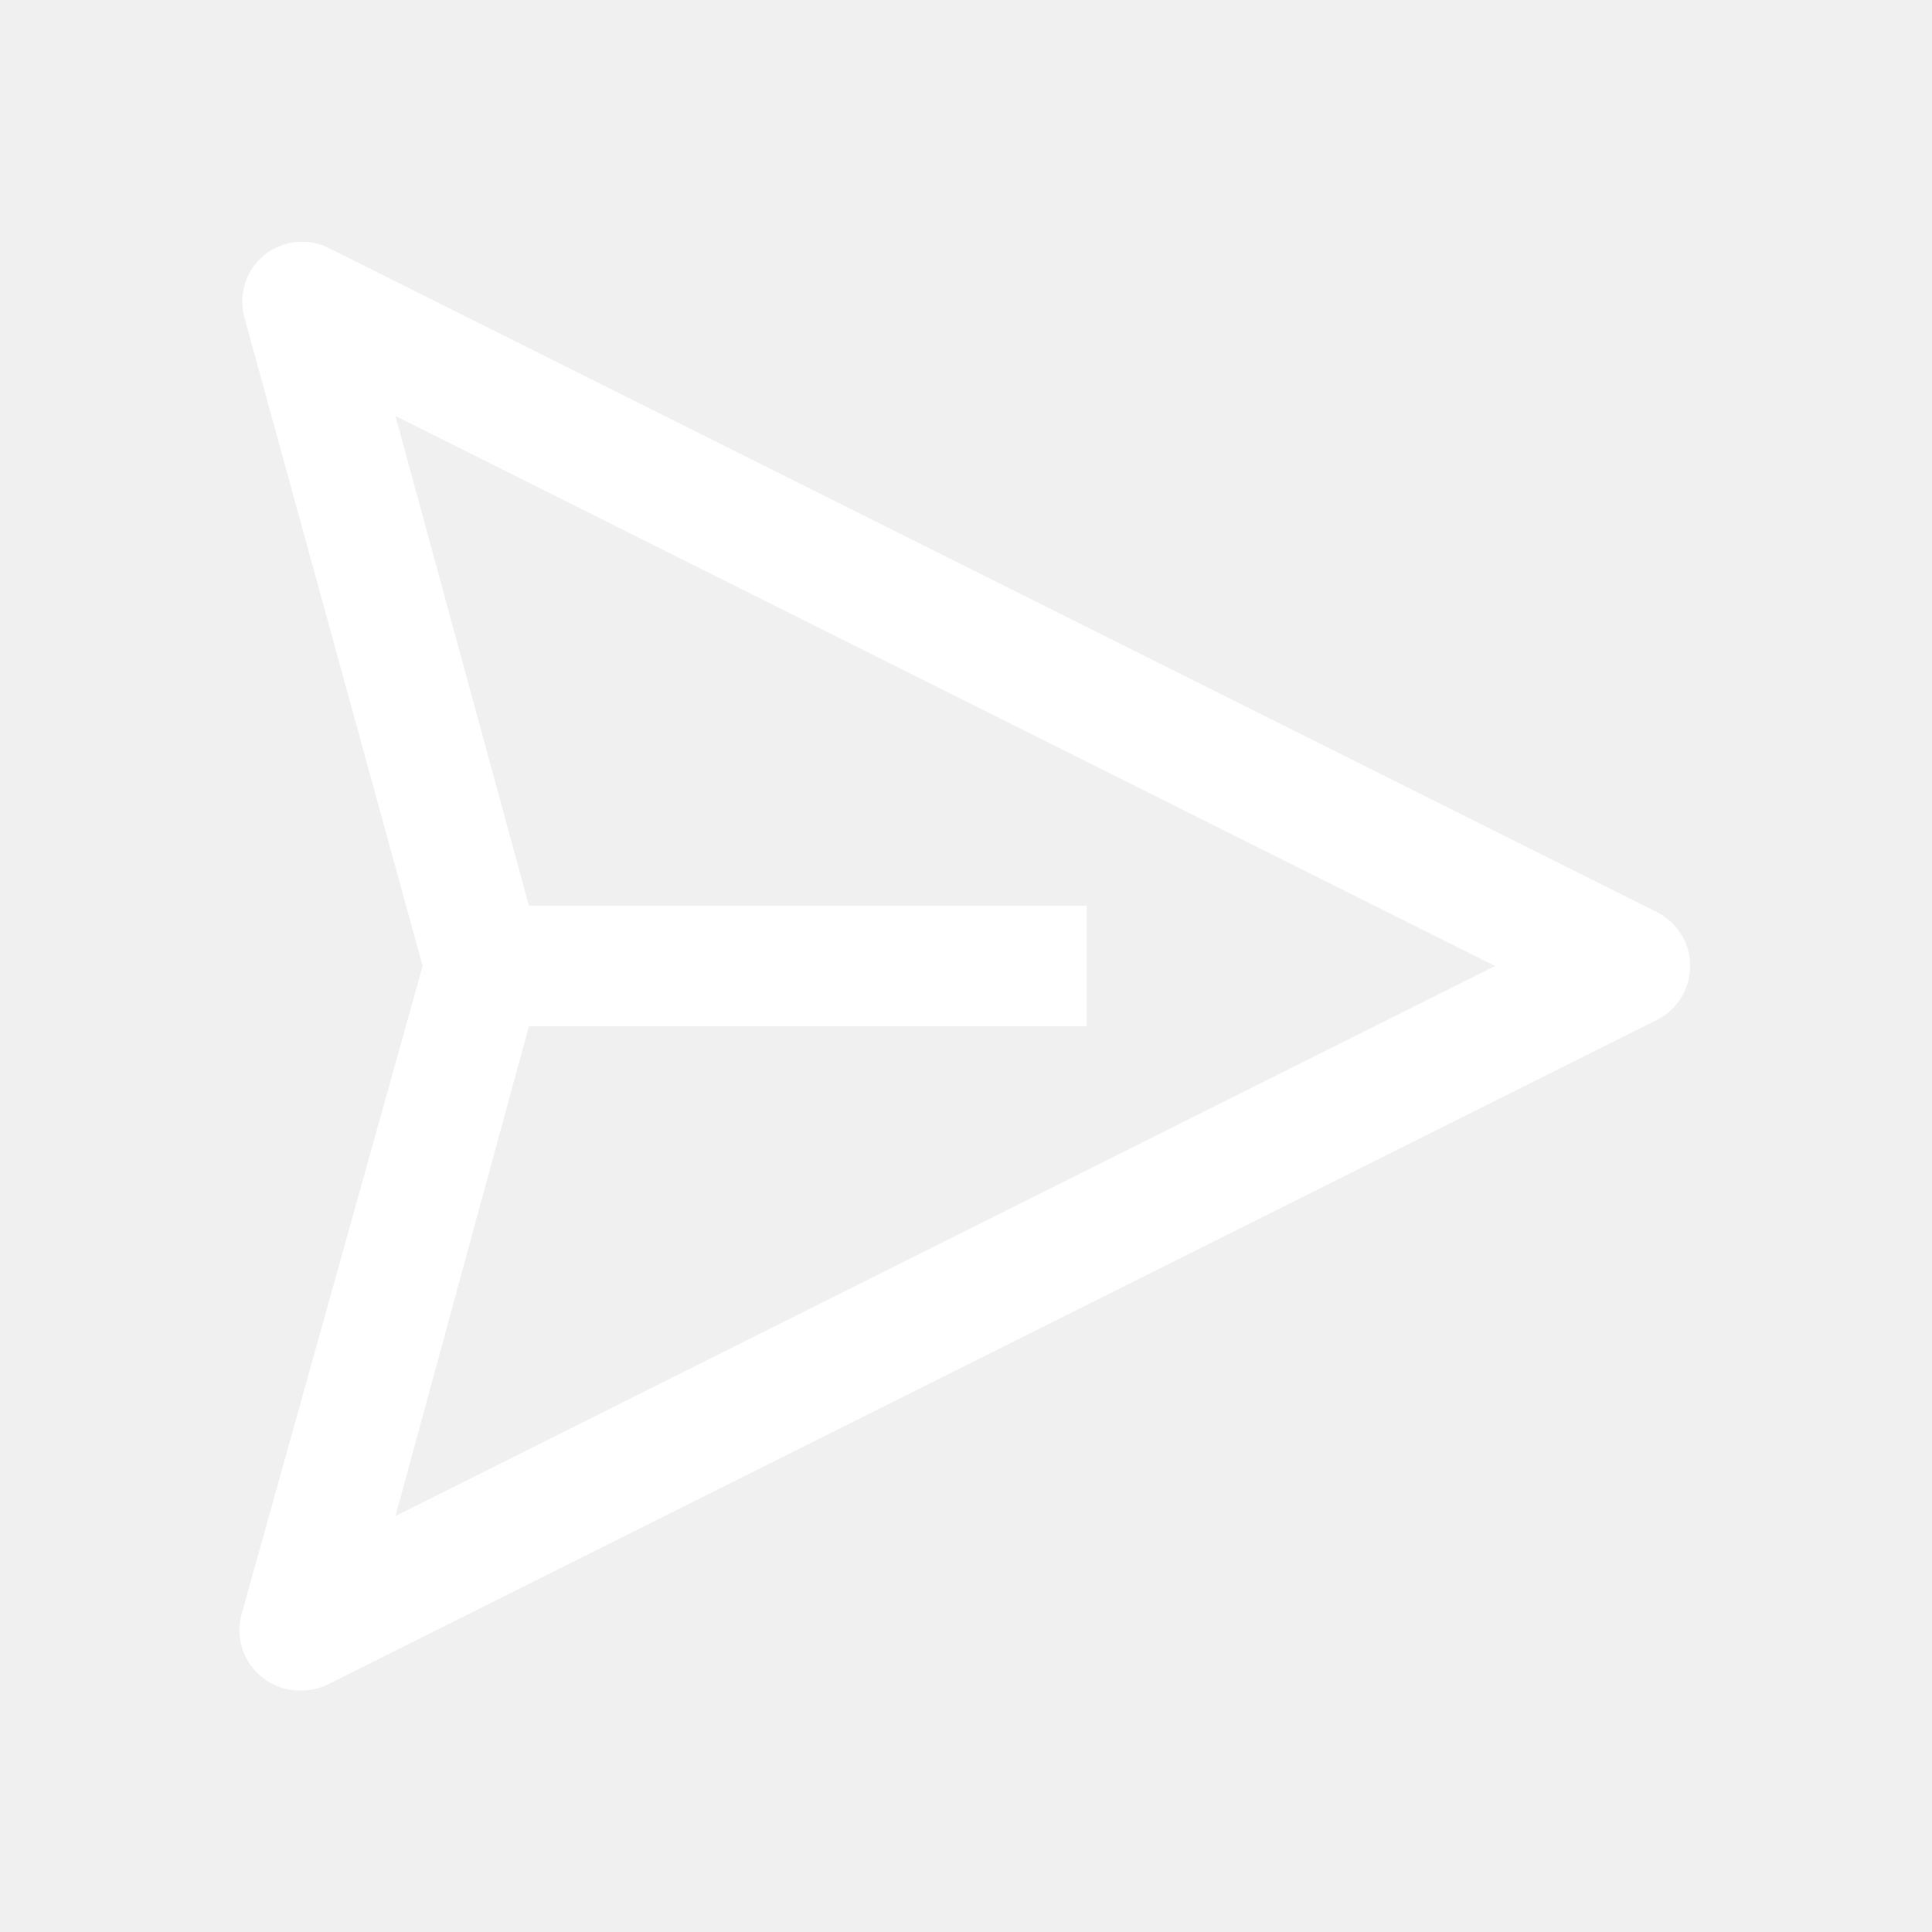
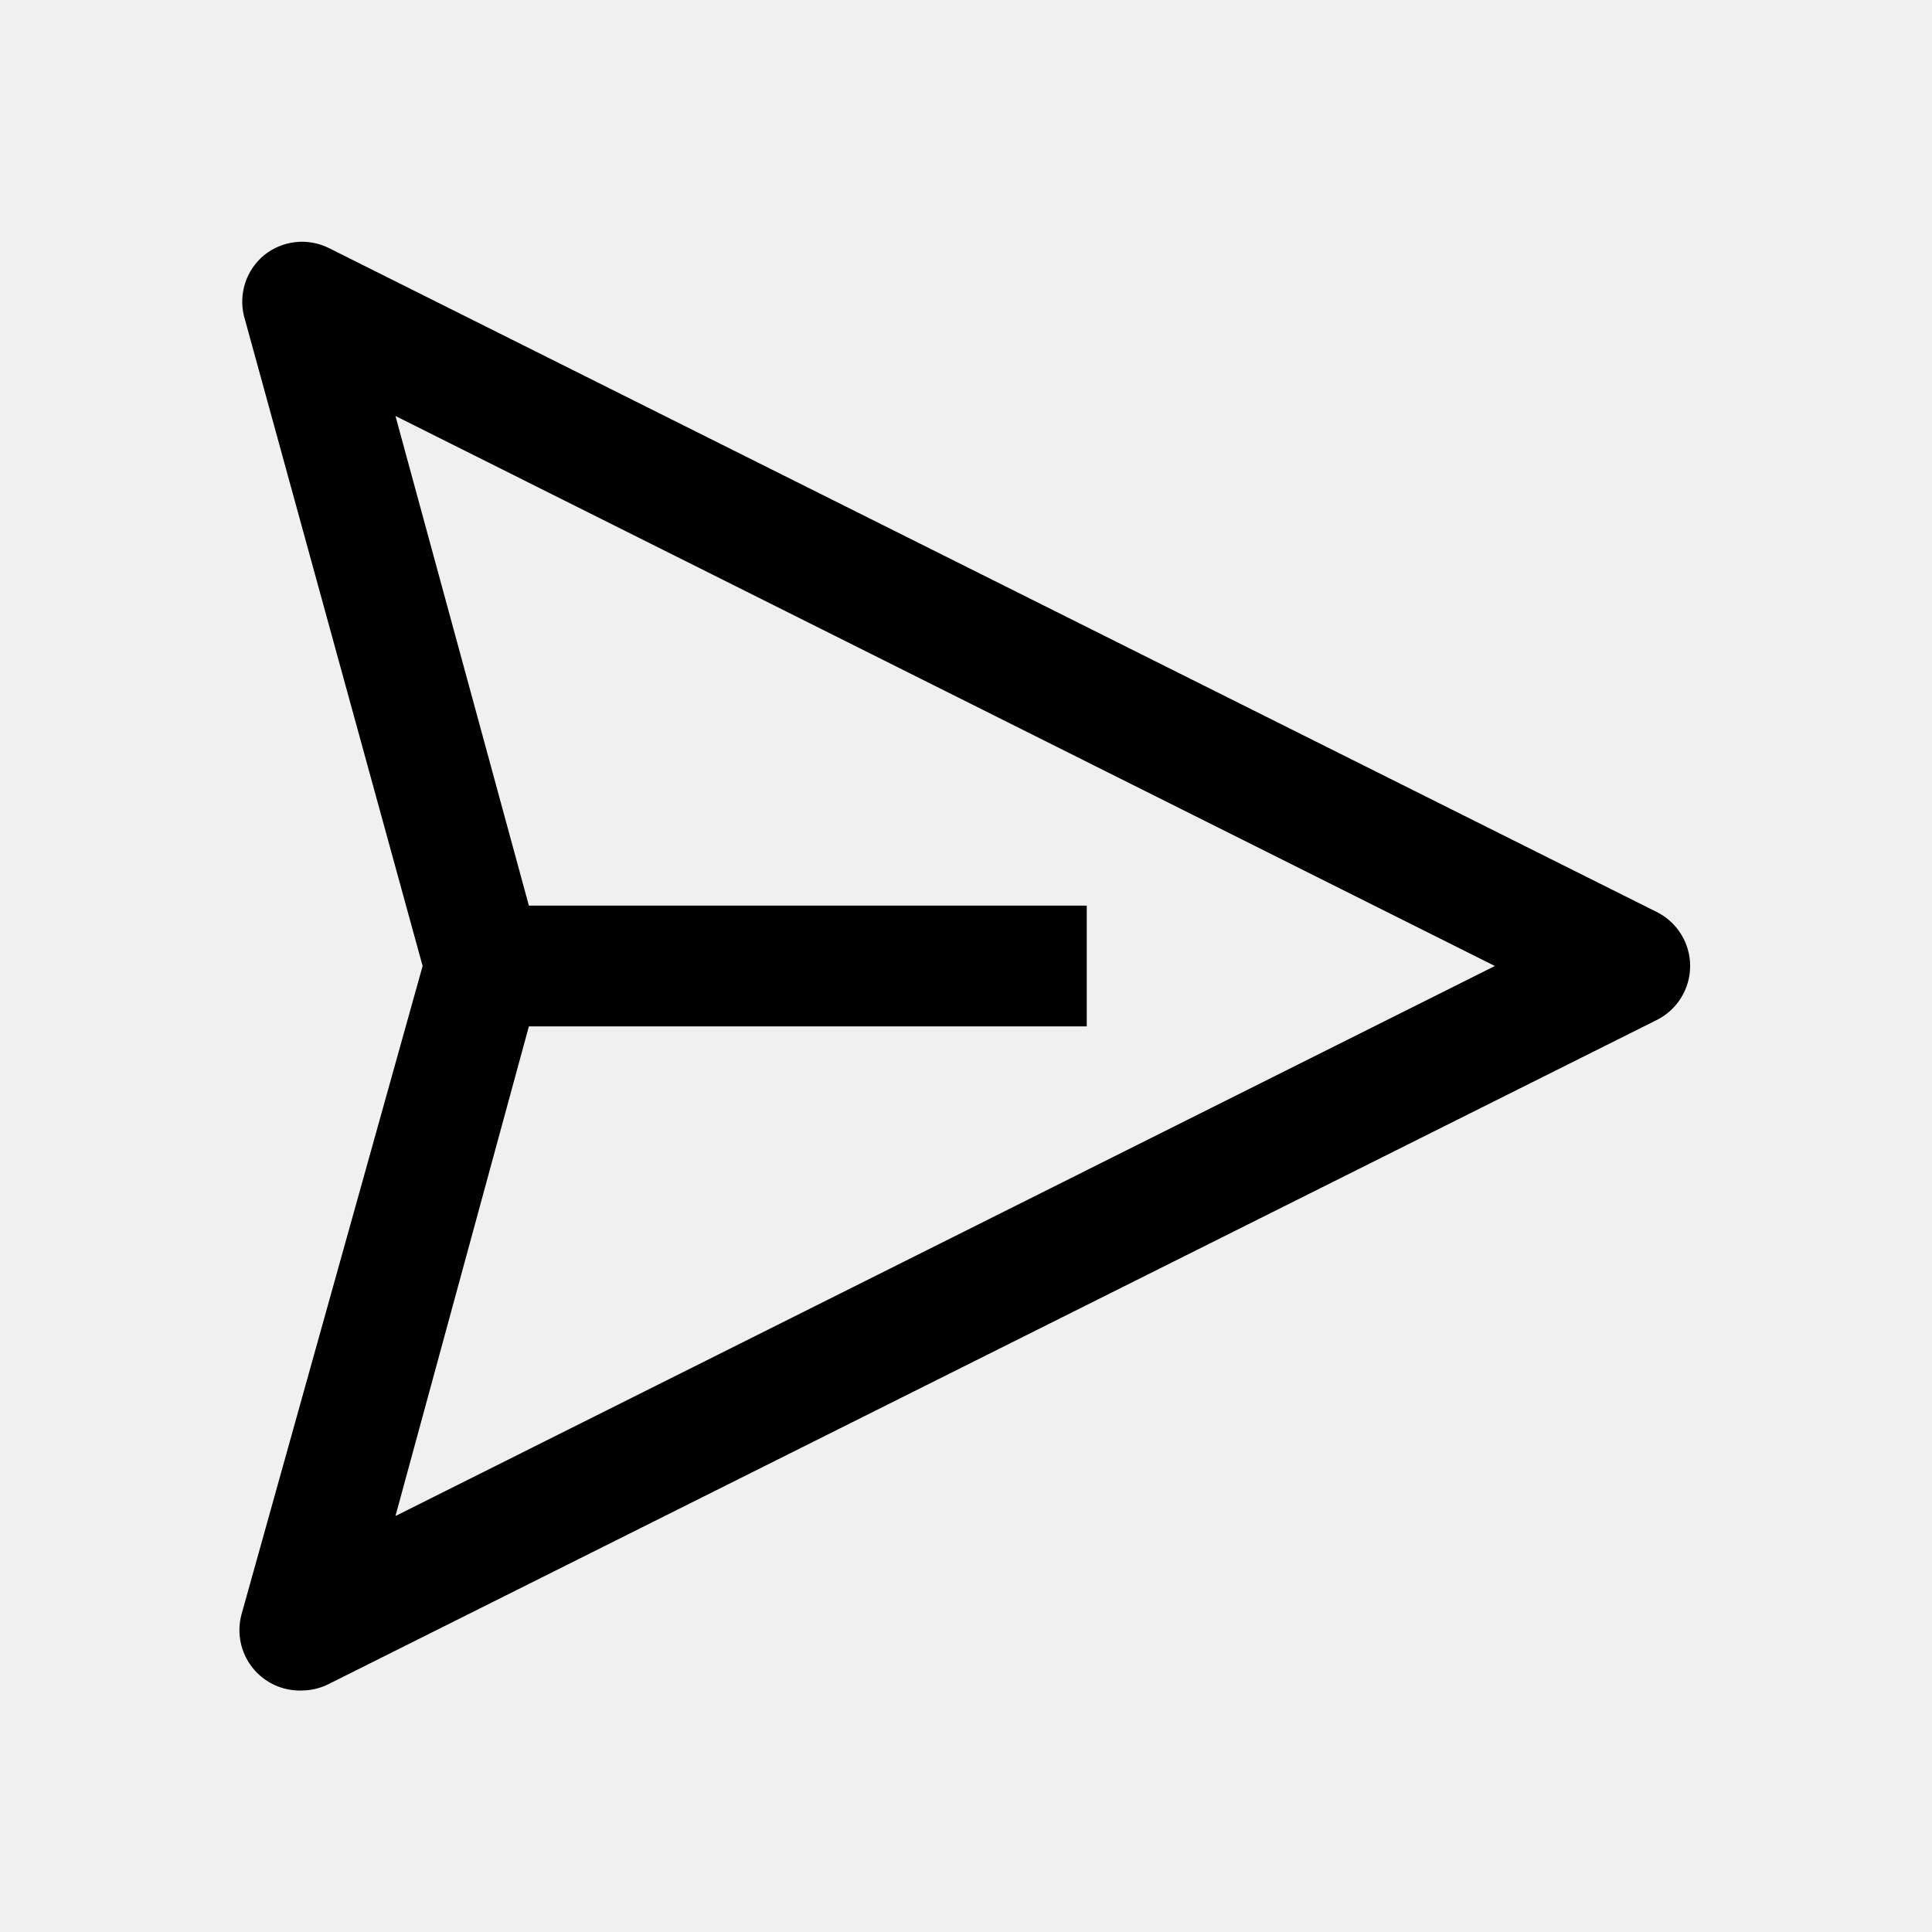
<svg xmlns="http://www.w3.org/2000/svg" width="32px" height="32px" viewBox="0 0 32 32" id="icon">
  <defs>
    <style>.cls-1{fill:none;}</style>
  </defs>
-   <path fill="white" d="M27.45,15.11l-22-11a1,1,0,0,0-1.08.12,1,1,0,0,0-.33,1L7,16,4,26.74A1,1,0,0,0,5,28a1,1,0,0,0,.45-.11l22-11a1,1,0,0,0,0-1.78Zm-20.9,10L8.76,17H18V15H8.76L6.55,6.89,24.76,16Z" />
+   <path d="M27.45,15.11l-22-11a1,1,0,0,0-1.08.12,1,1,0,0,0-.33,1L7,16,4,26.74A1,1,0,0,0,5,28a1,1,0,0,0,.45-.11l22-11a1,1,0,0,0,0-1.78Zm-20.9,10L8.76,17H18V15H8.76L6.55,6.89,24.76,16Z" />
  <rect id="_Transparent_Rectangle_" data-name="&lt;Transparent Rectangle&gt;" class="cls-1" width="32" height="32" />
</svg>
